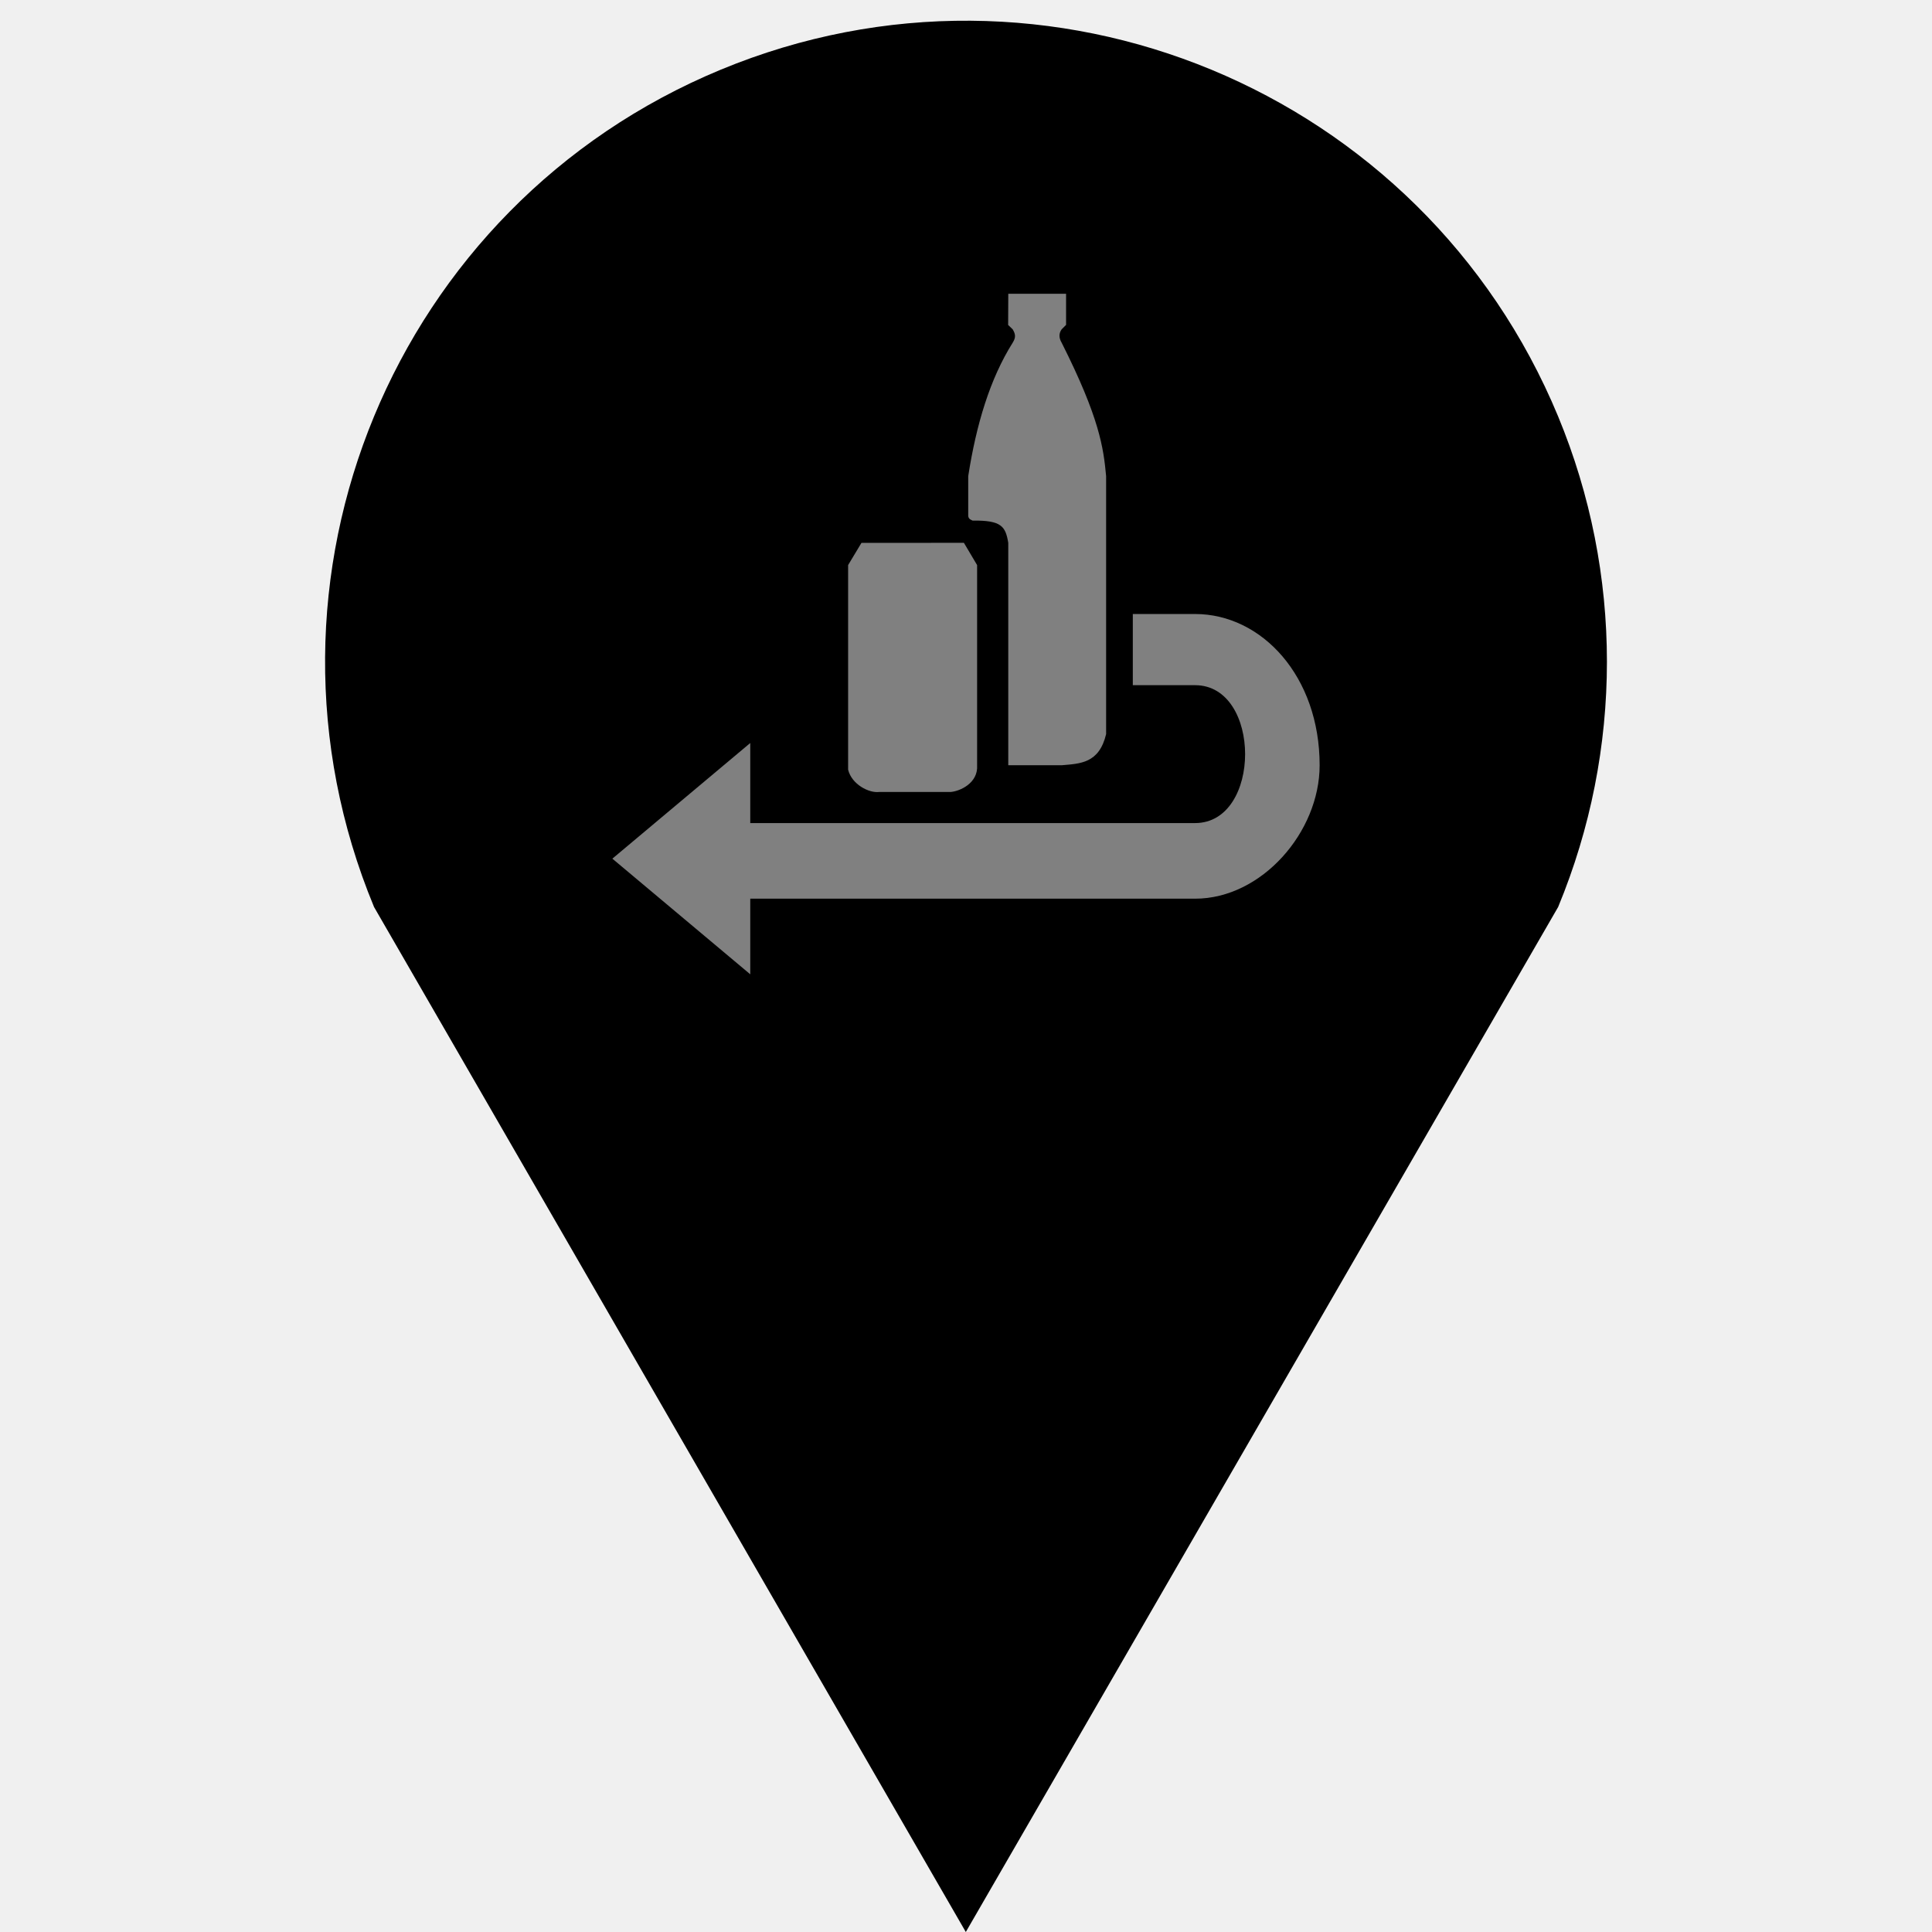
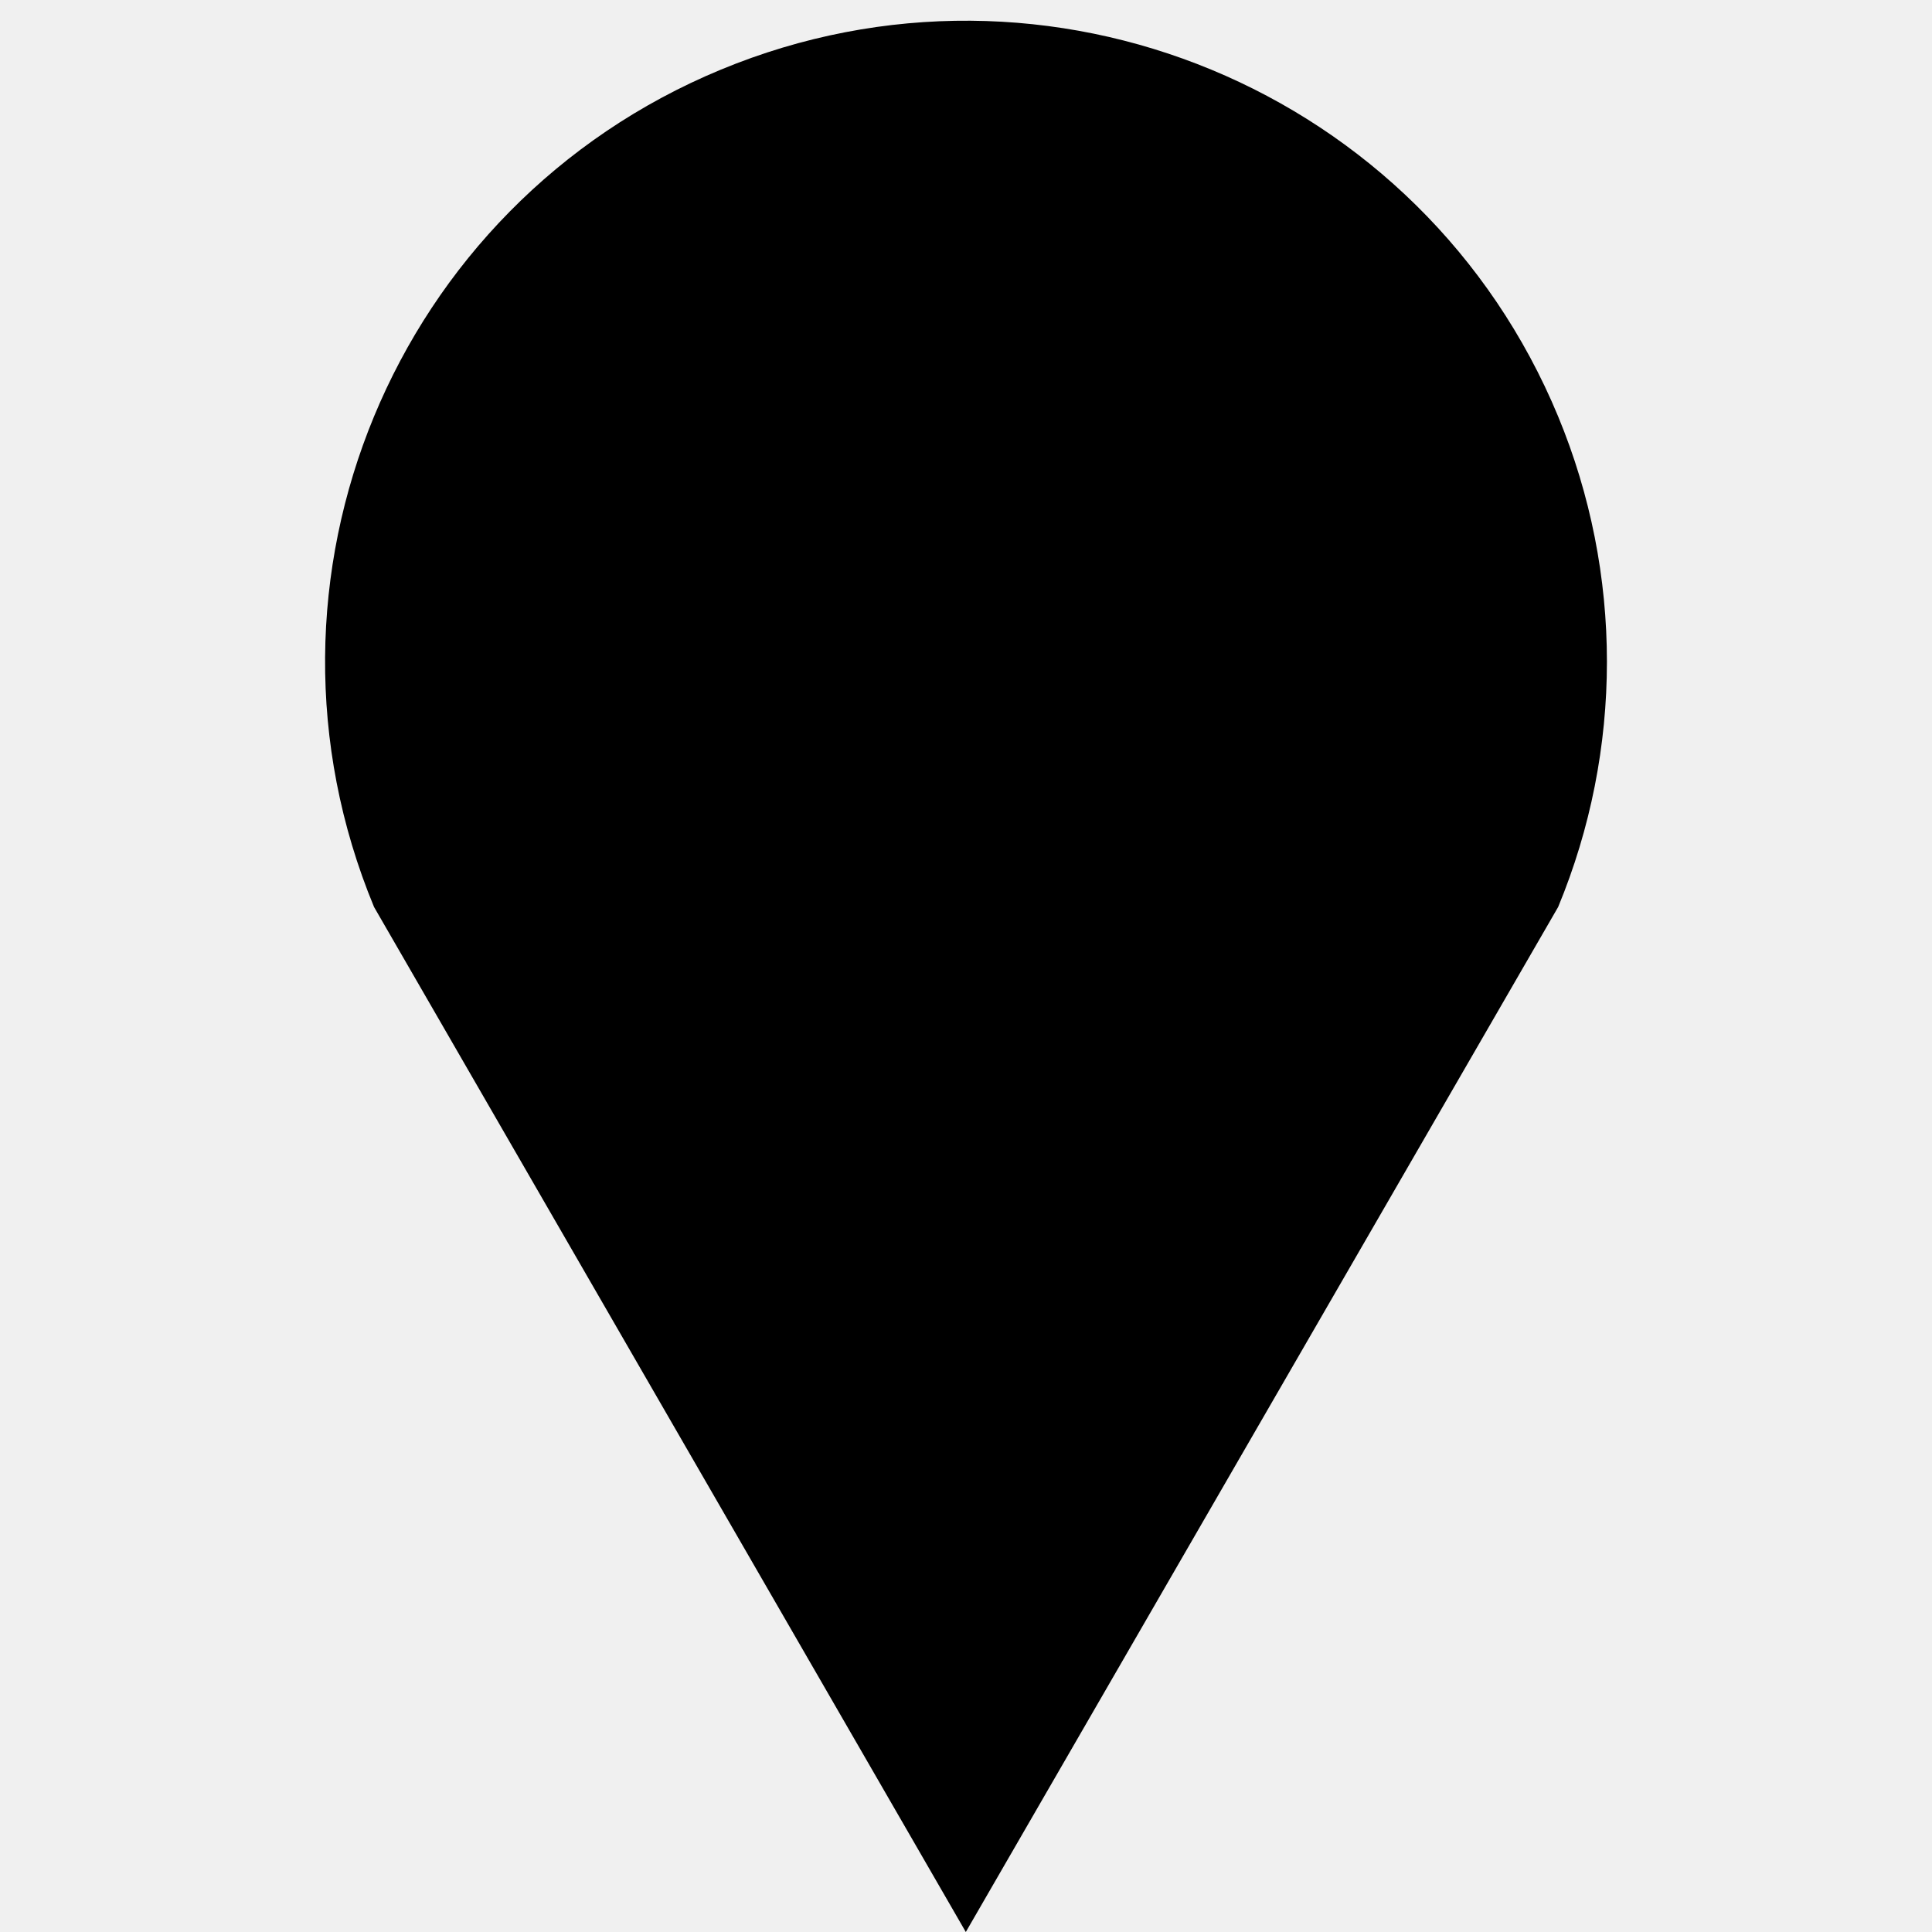
- <svg xmlns="http://www.w3.org/2000/svg" width="200" height="200">
-   <path d="M161.3 93.89c6.732-16.256 6.732-34.52 0-50.775C147.277 9.265 108.47-6.81 74.62 7.21 40.77 21.233 24.698 60.04 38.72 93.89L99.98 200z" fill="#000" />
-   <g fill="#fff" fill-opacity=".5">
-     <path d="M100.69 53.892c2.985-.04 3.404.6 3.685 2.302v23.024h5.525c1.904-.17 3.876-.17 4.605-3.223V49.287c-.272-2.914-.668-5.994-4.605-13.814-.3-.503-.29-.975 0-1.38l.46-.462V30.41h-5.983l-.014 3.23.472.454c.297.507.34.832 0 1.38-2.348 3.73-3.77 8.455-4.605 13.815v4.144c.063.338.28.362.46.462z" />
-     <path d="M87.797 58.497V79.68c.38 1.533 2.166 2.43 3.198 2.306H98.4c.98-.074 2.87-.924 2.75-2.768v-20.72l-1.366-2.304-10.604.002c-.002.008-1.378 2.303-1.383 2.3z" />
-     <path d="M117.268 63.562v7.368h6.446c6.908.004 6.905 14.277 0 14.274H77.667v-8.288L63.392 88.888l14.275 11.972v-7.828h46.047c6.903 0 12.895-6.907 12.894-13.814 0-9.207-5.986-15.654-12.894-15.656h-6.446z" />
-   </g>
+ <svg xmlns="http://www.w3.org/2000/svg" width="200" height="200" id="svg2" version="1.1">
+   <defs id="defs16" />
+   <path d="M161.3 93.89c6.732-16.256 6.732-34.52 0-50.775C147.277 9.265 108.47-6.81 74.62 7.21 40.77 21.233 24.698 60.04 38.72 93.89L99.98 200z" fill="#000" id="path4" />
</svg>
